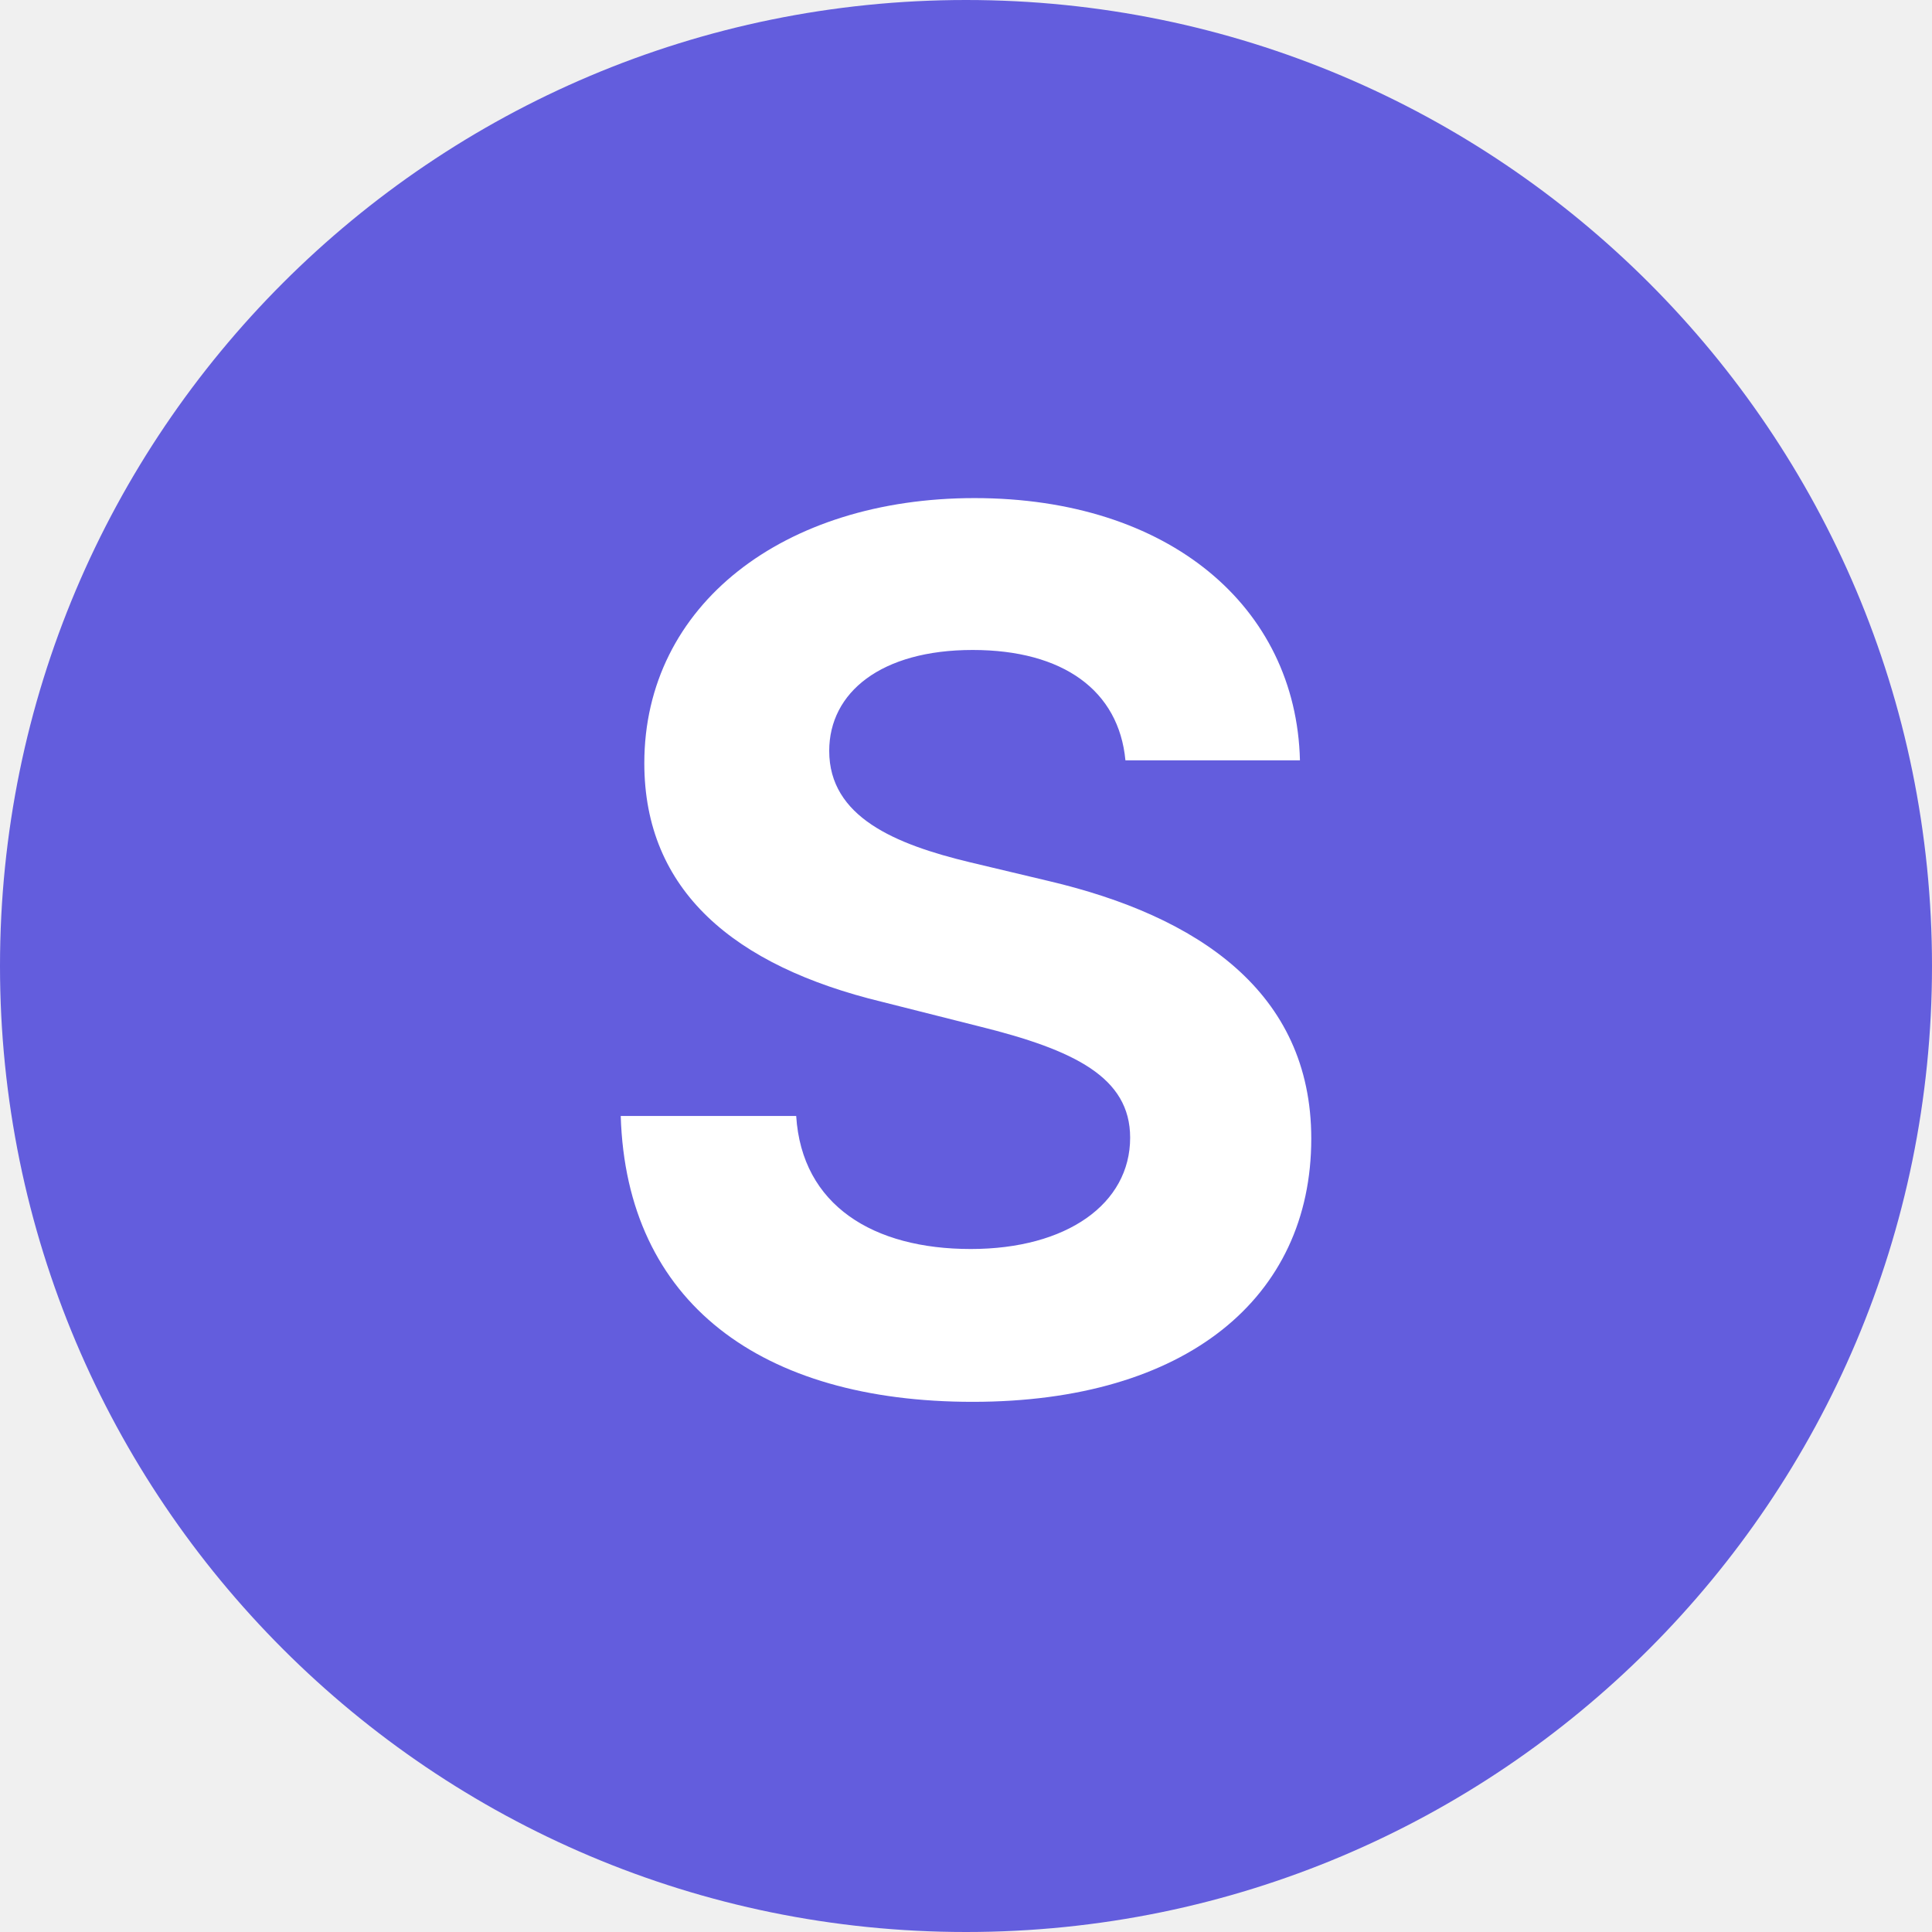
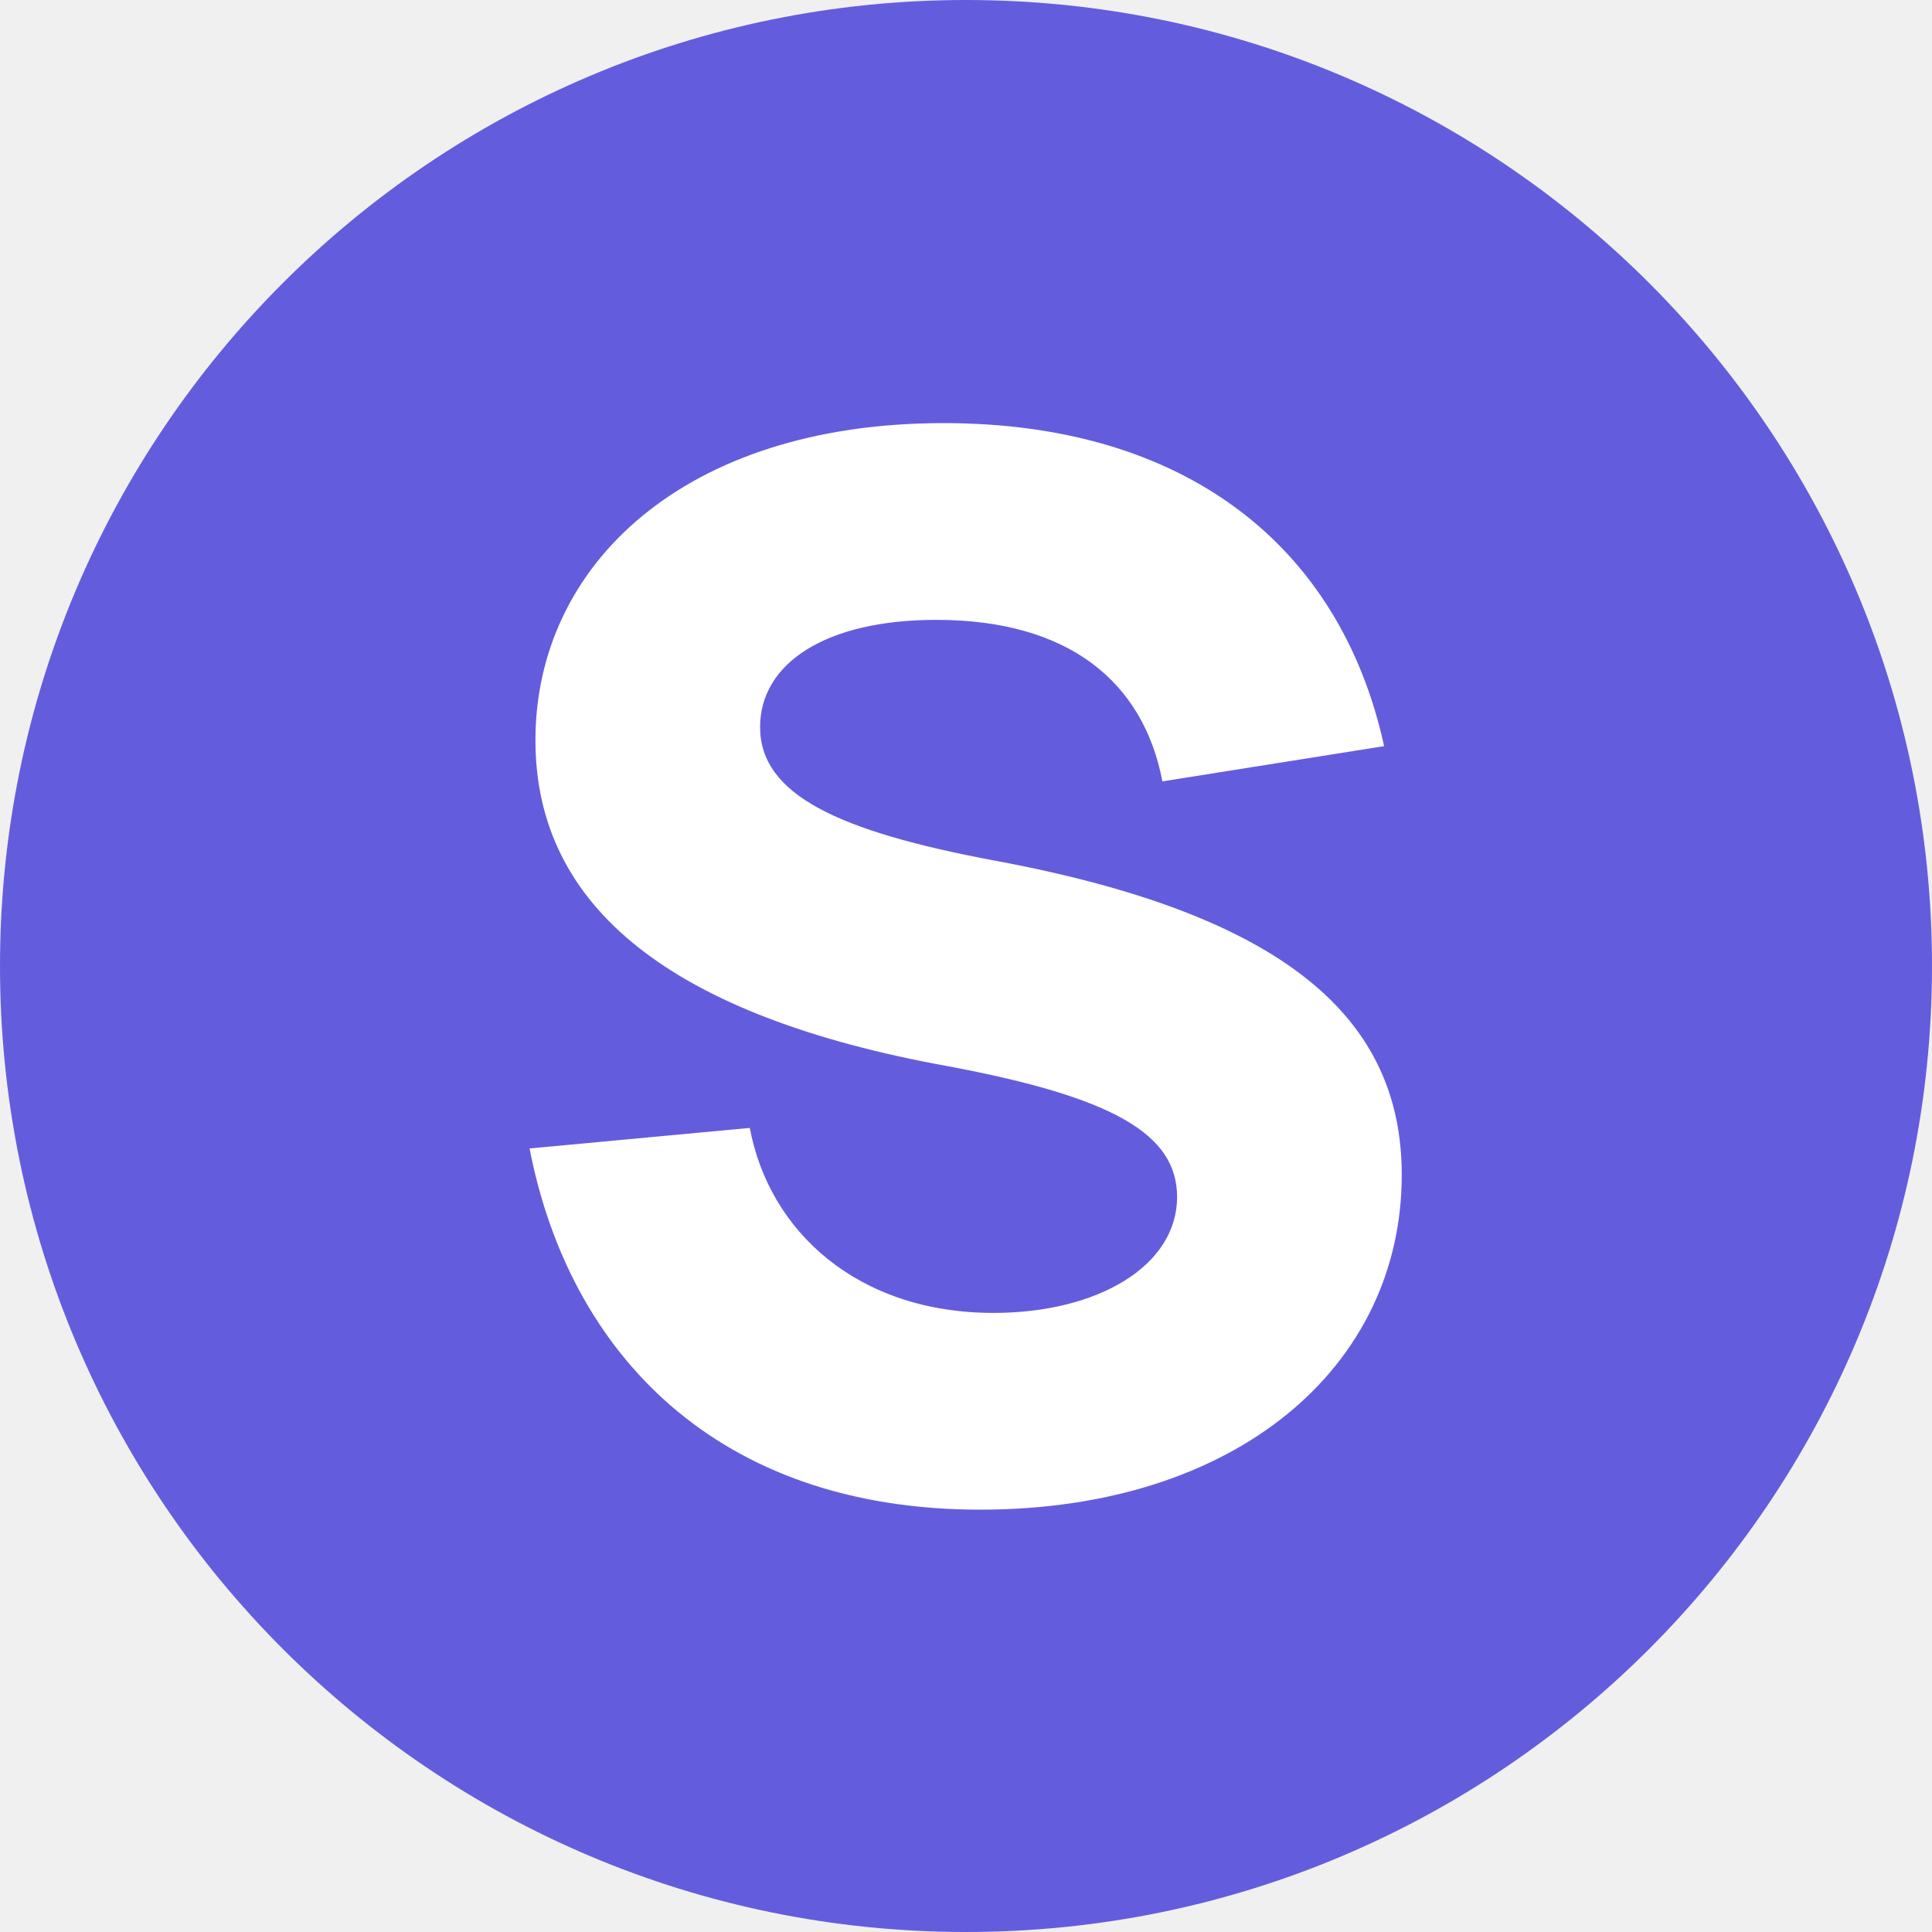
<svg xmlns="http://www.w3.org/2000/svg" viewBox="0 0 32 32" width="32" height="32">
  <circle cx="16" cy="16" r="16" fill="#635DDD" />
-   <text x="16" y="23" text-anchor="middle" font-family="system-ui, -apple-system, sans-serif" font-weight="700" font-size="20" fill="white">S</text>
+   <g transform="translate(7.92,24.64) scale(0.02432,-0.02432)" fill="white">
+     <path d="M342 -15C516 -15 629 82 629 213C629 319 551 390 352 427C245 447 192 472 192 518C192 561 236 591 312 591C402 591 453 549 466 481L617 505C587 642 481 725 317 725C140 725 39 628 39 509C39 395 132 321 320 287C432 266 476 241 476 198C476 151 422 119 351 119C258 119 198 175 185 245L35 231C62 92 162 -15 342 -15Z" />
+   </g>
</svg>
